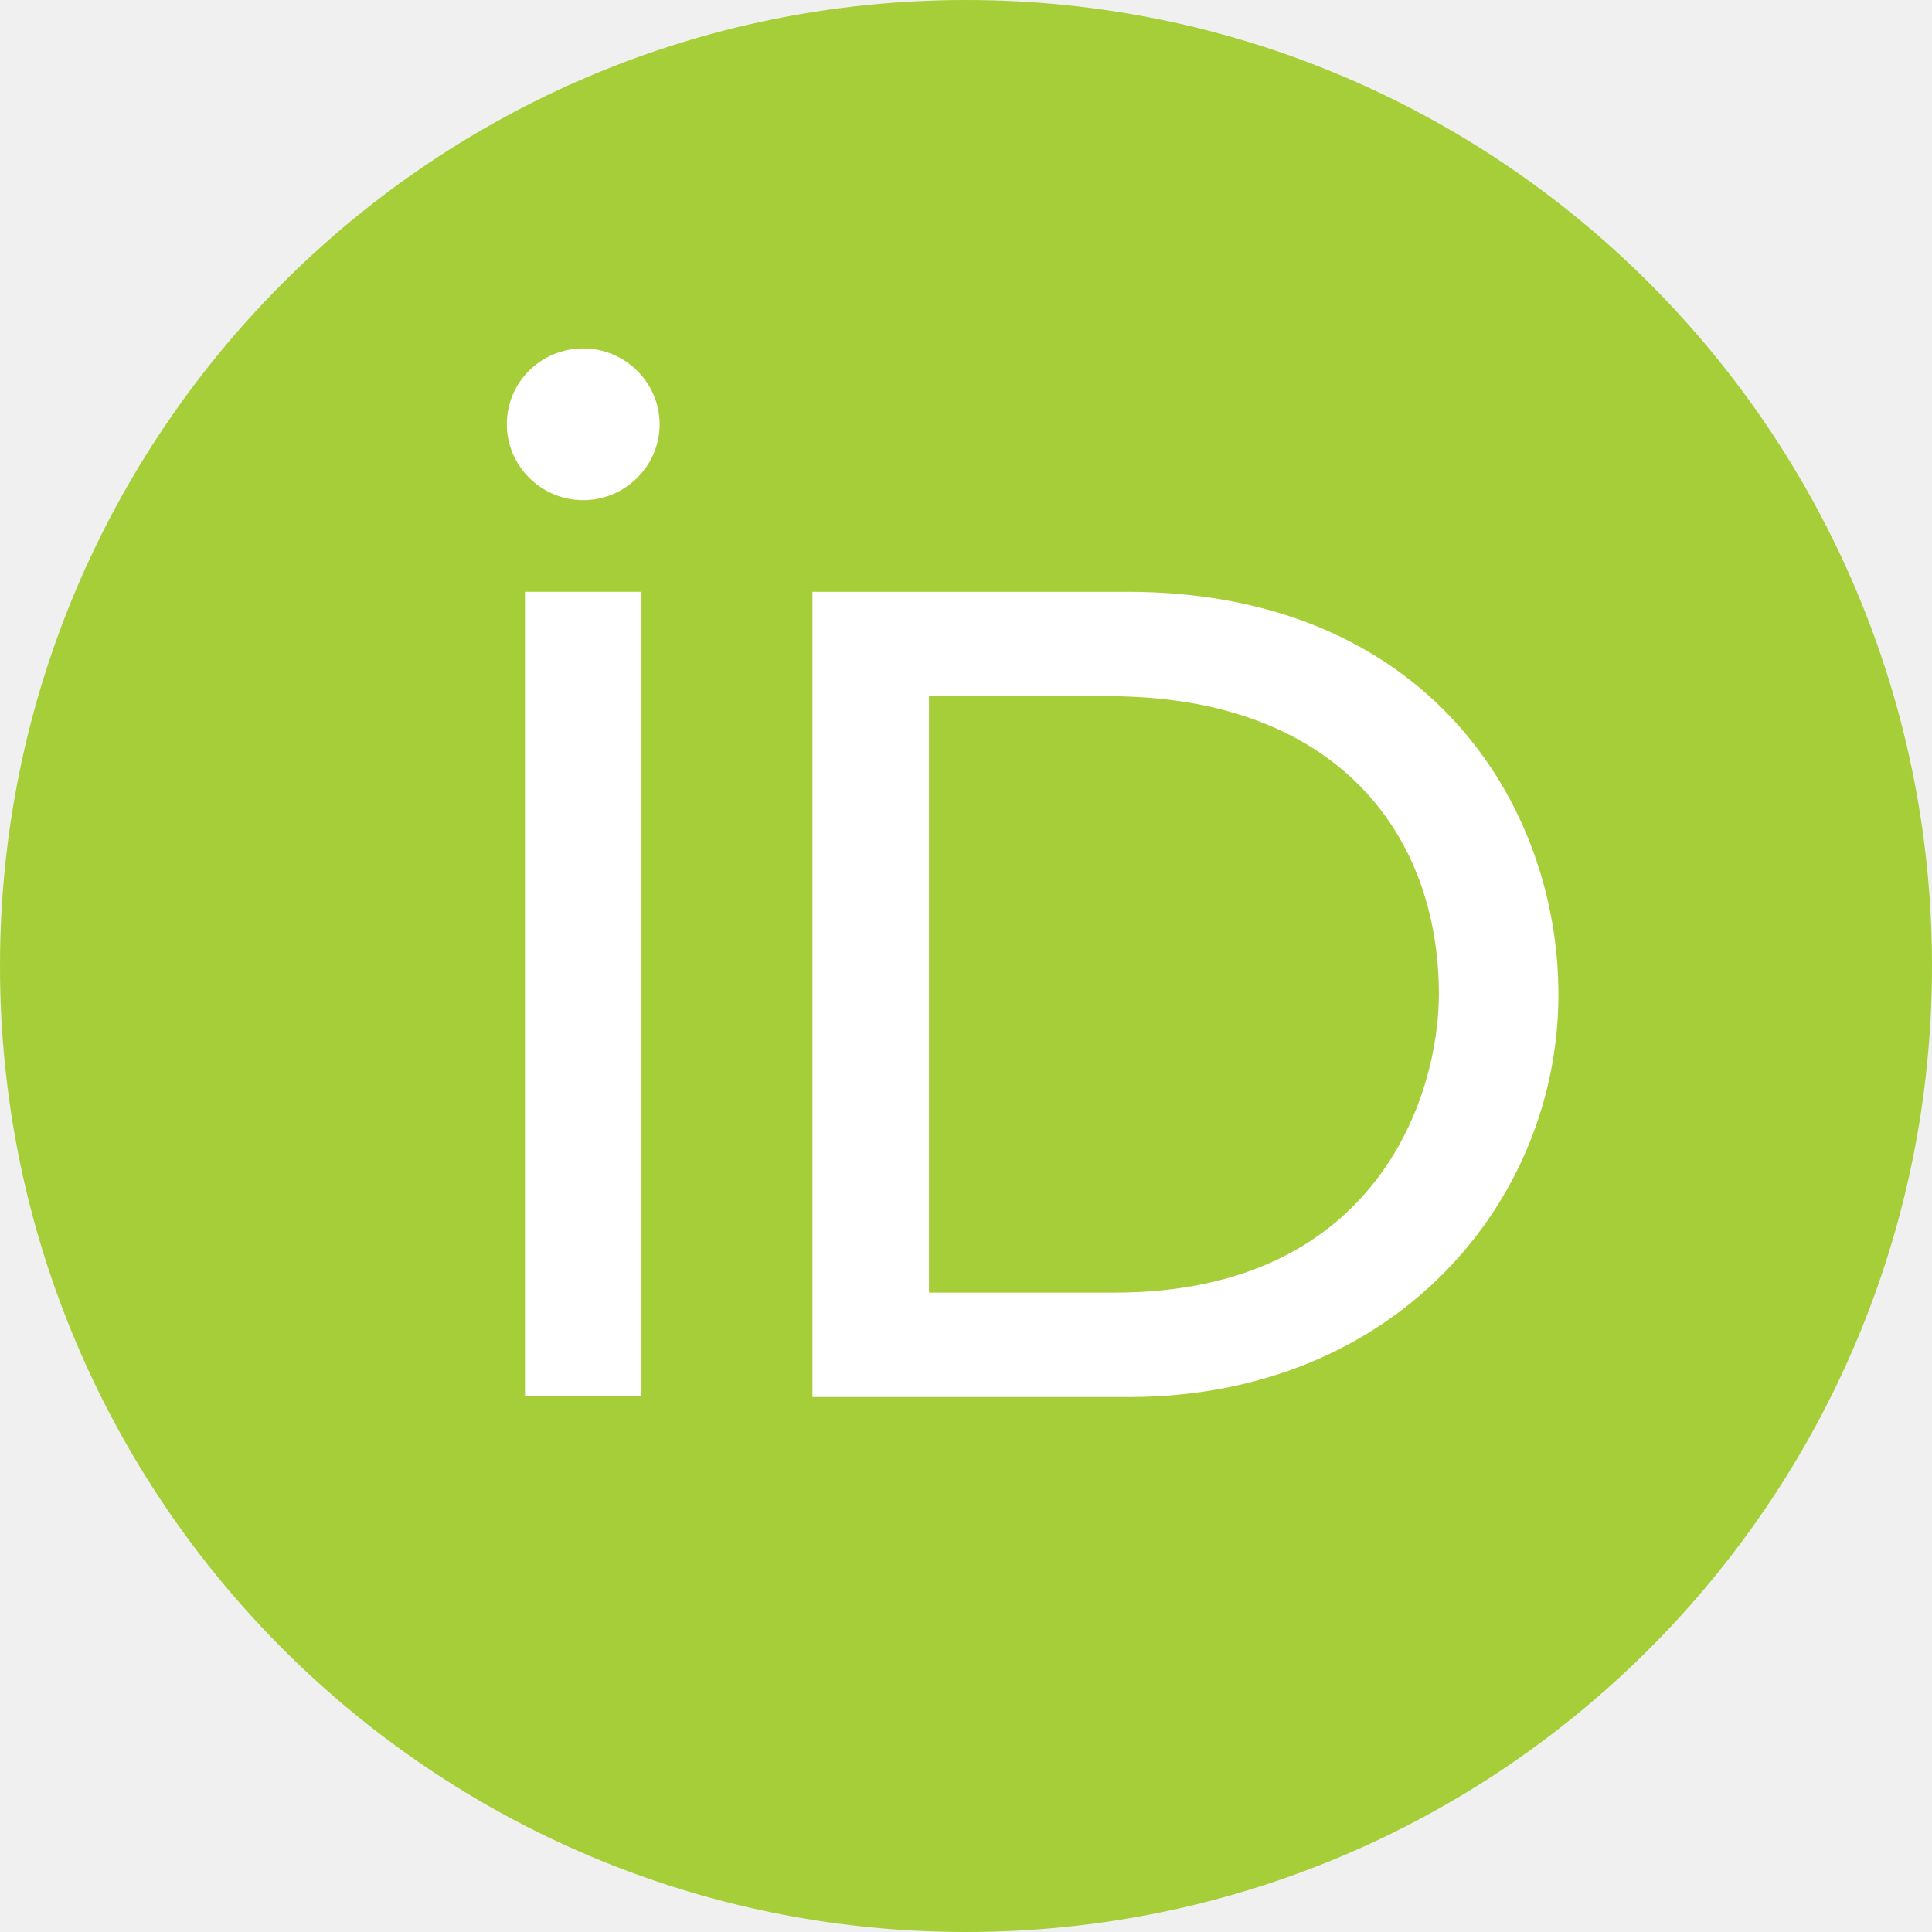
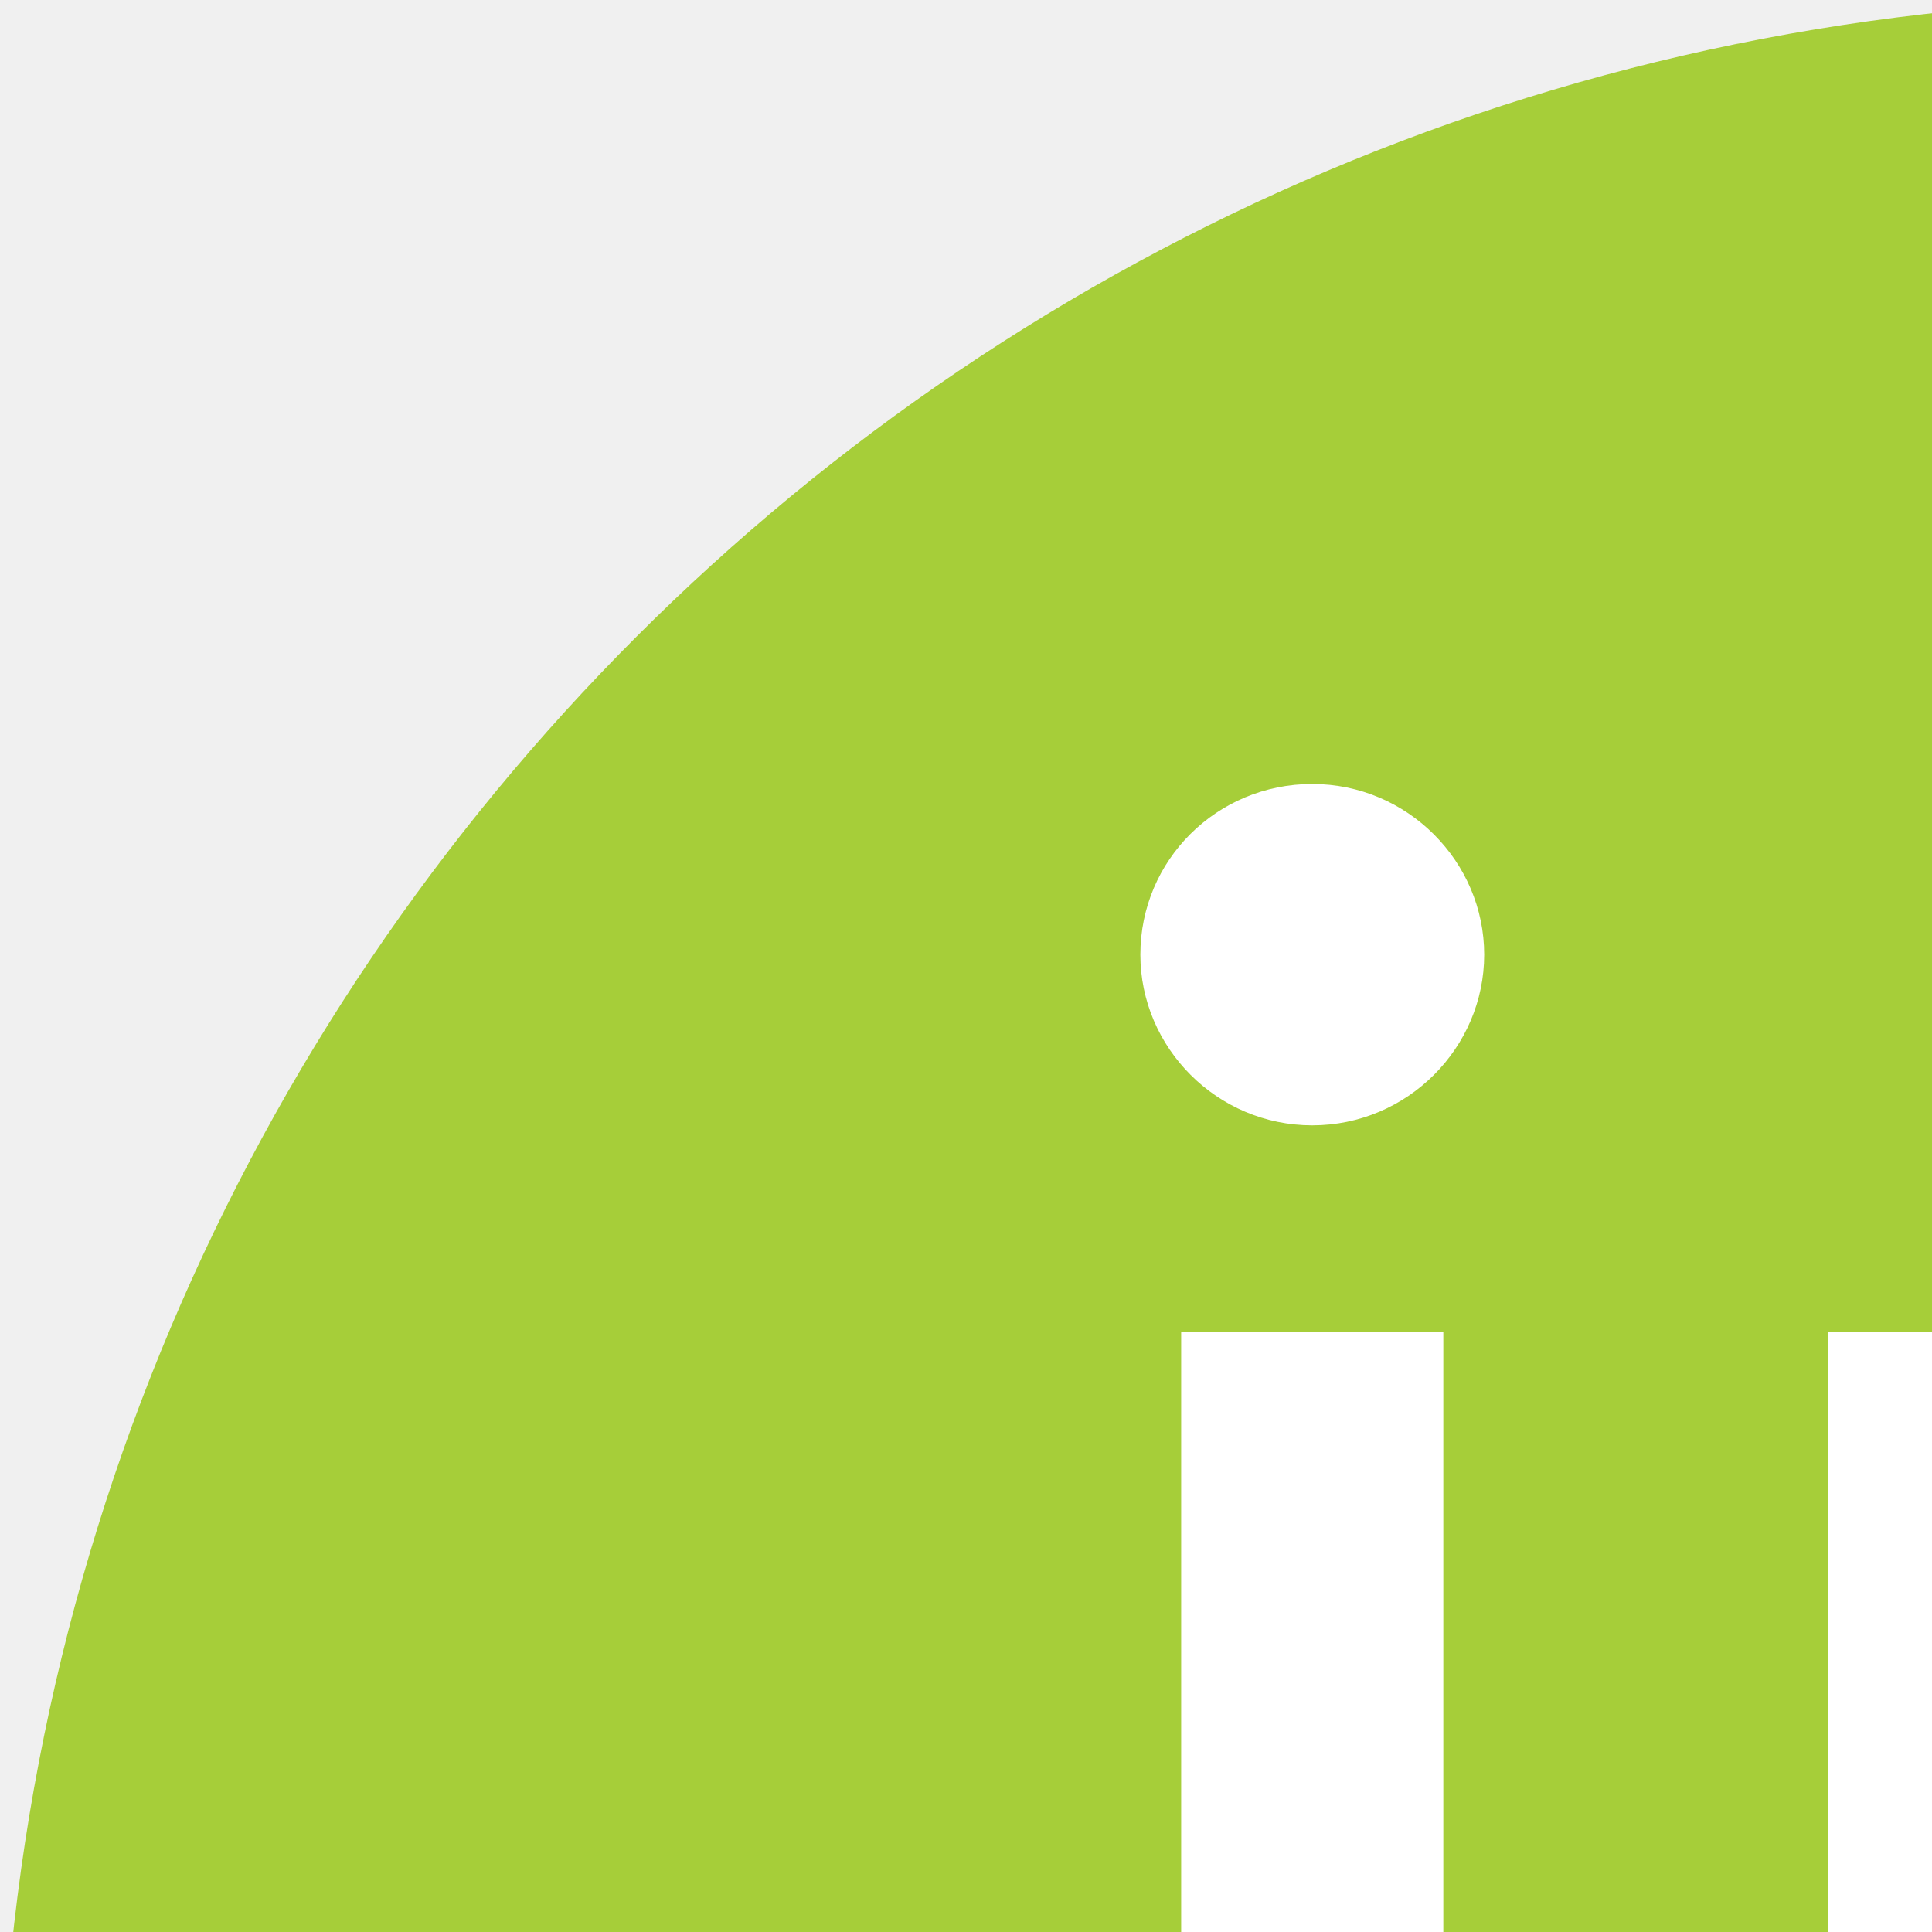
- <svg xmlns="http://www.w3.org/2000/svg" width="72px" height="72px" viewBox="0 0 72 72" version="1.1">
+ <svg xmlns="http://www.w3.org/2000/svg" width="32px" height="32px" viewBox="0 0 32 32" version="1.1">
  <g id="Symbols" stroke="none" stroke-width="1" fill="none" fill-rule="evenodd">
    <g id="hero" transform="translate(-924, -72)" fill-rule="nonzero">
      <g id="Group-4">
        <g id="vector_iD_icon" transform="translate(924, 72)">
          <path d="M72,36 C72,55.884 55.884,72 36,72 C16.116,72 0,55.884 0,36 C0,16.116 16.116,0 36,0 C55.884,0 72,16.116 72,36 Z" id="Path" fill="#A6CE39" />
          <g id="Group" transform="translate(18.86897, 12.91034)" fill="#FFFFFF">
            <polygon id="Path" points="5.037 39.125 0.695 39.125 0.695 9.144 5.037 9.144 5.037 22.693 5.037 39.125" />
            <path d="M11.409,9.144 L23.138,9.144 C34.303,9.144 39.209,17.066 39.209,24.149 C39.209,31.847 33.147,39.153 23.194,39.153 L11.409,39.153 L11.409,9.144 Z M15.751,35.262 L22.659,35.262 C32.499,35.262 34.754,27.844 34.754,24.149 C34.754,18.13 30.892,13.035 22.433,13.035 L15.751,13.035 L15.751,35.262 Z" id="Shape" />
            <path d="M5.714,2.902 C5.714,4.441 4.445,5.729 2.866,5.729 C1.288,5.729 0.019,4.441 0.019,2.902 C0.019,1.334 1.288,0.075 2.866,0.075 C4.445,0.075 5.714,1.362 5.714,2.902 Z" id="Path" />
          </g>
        </g>
      </g>
    </g>
  </g>
</svg>
